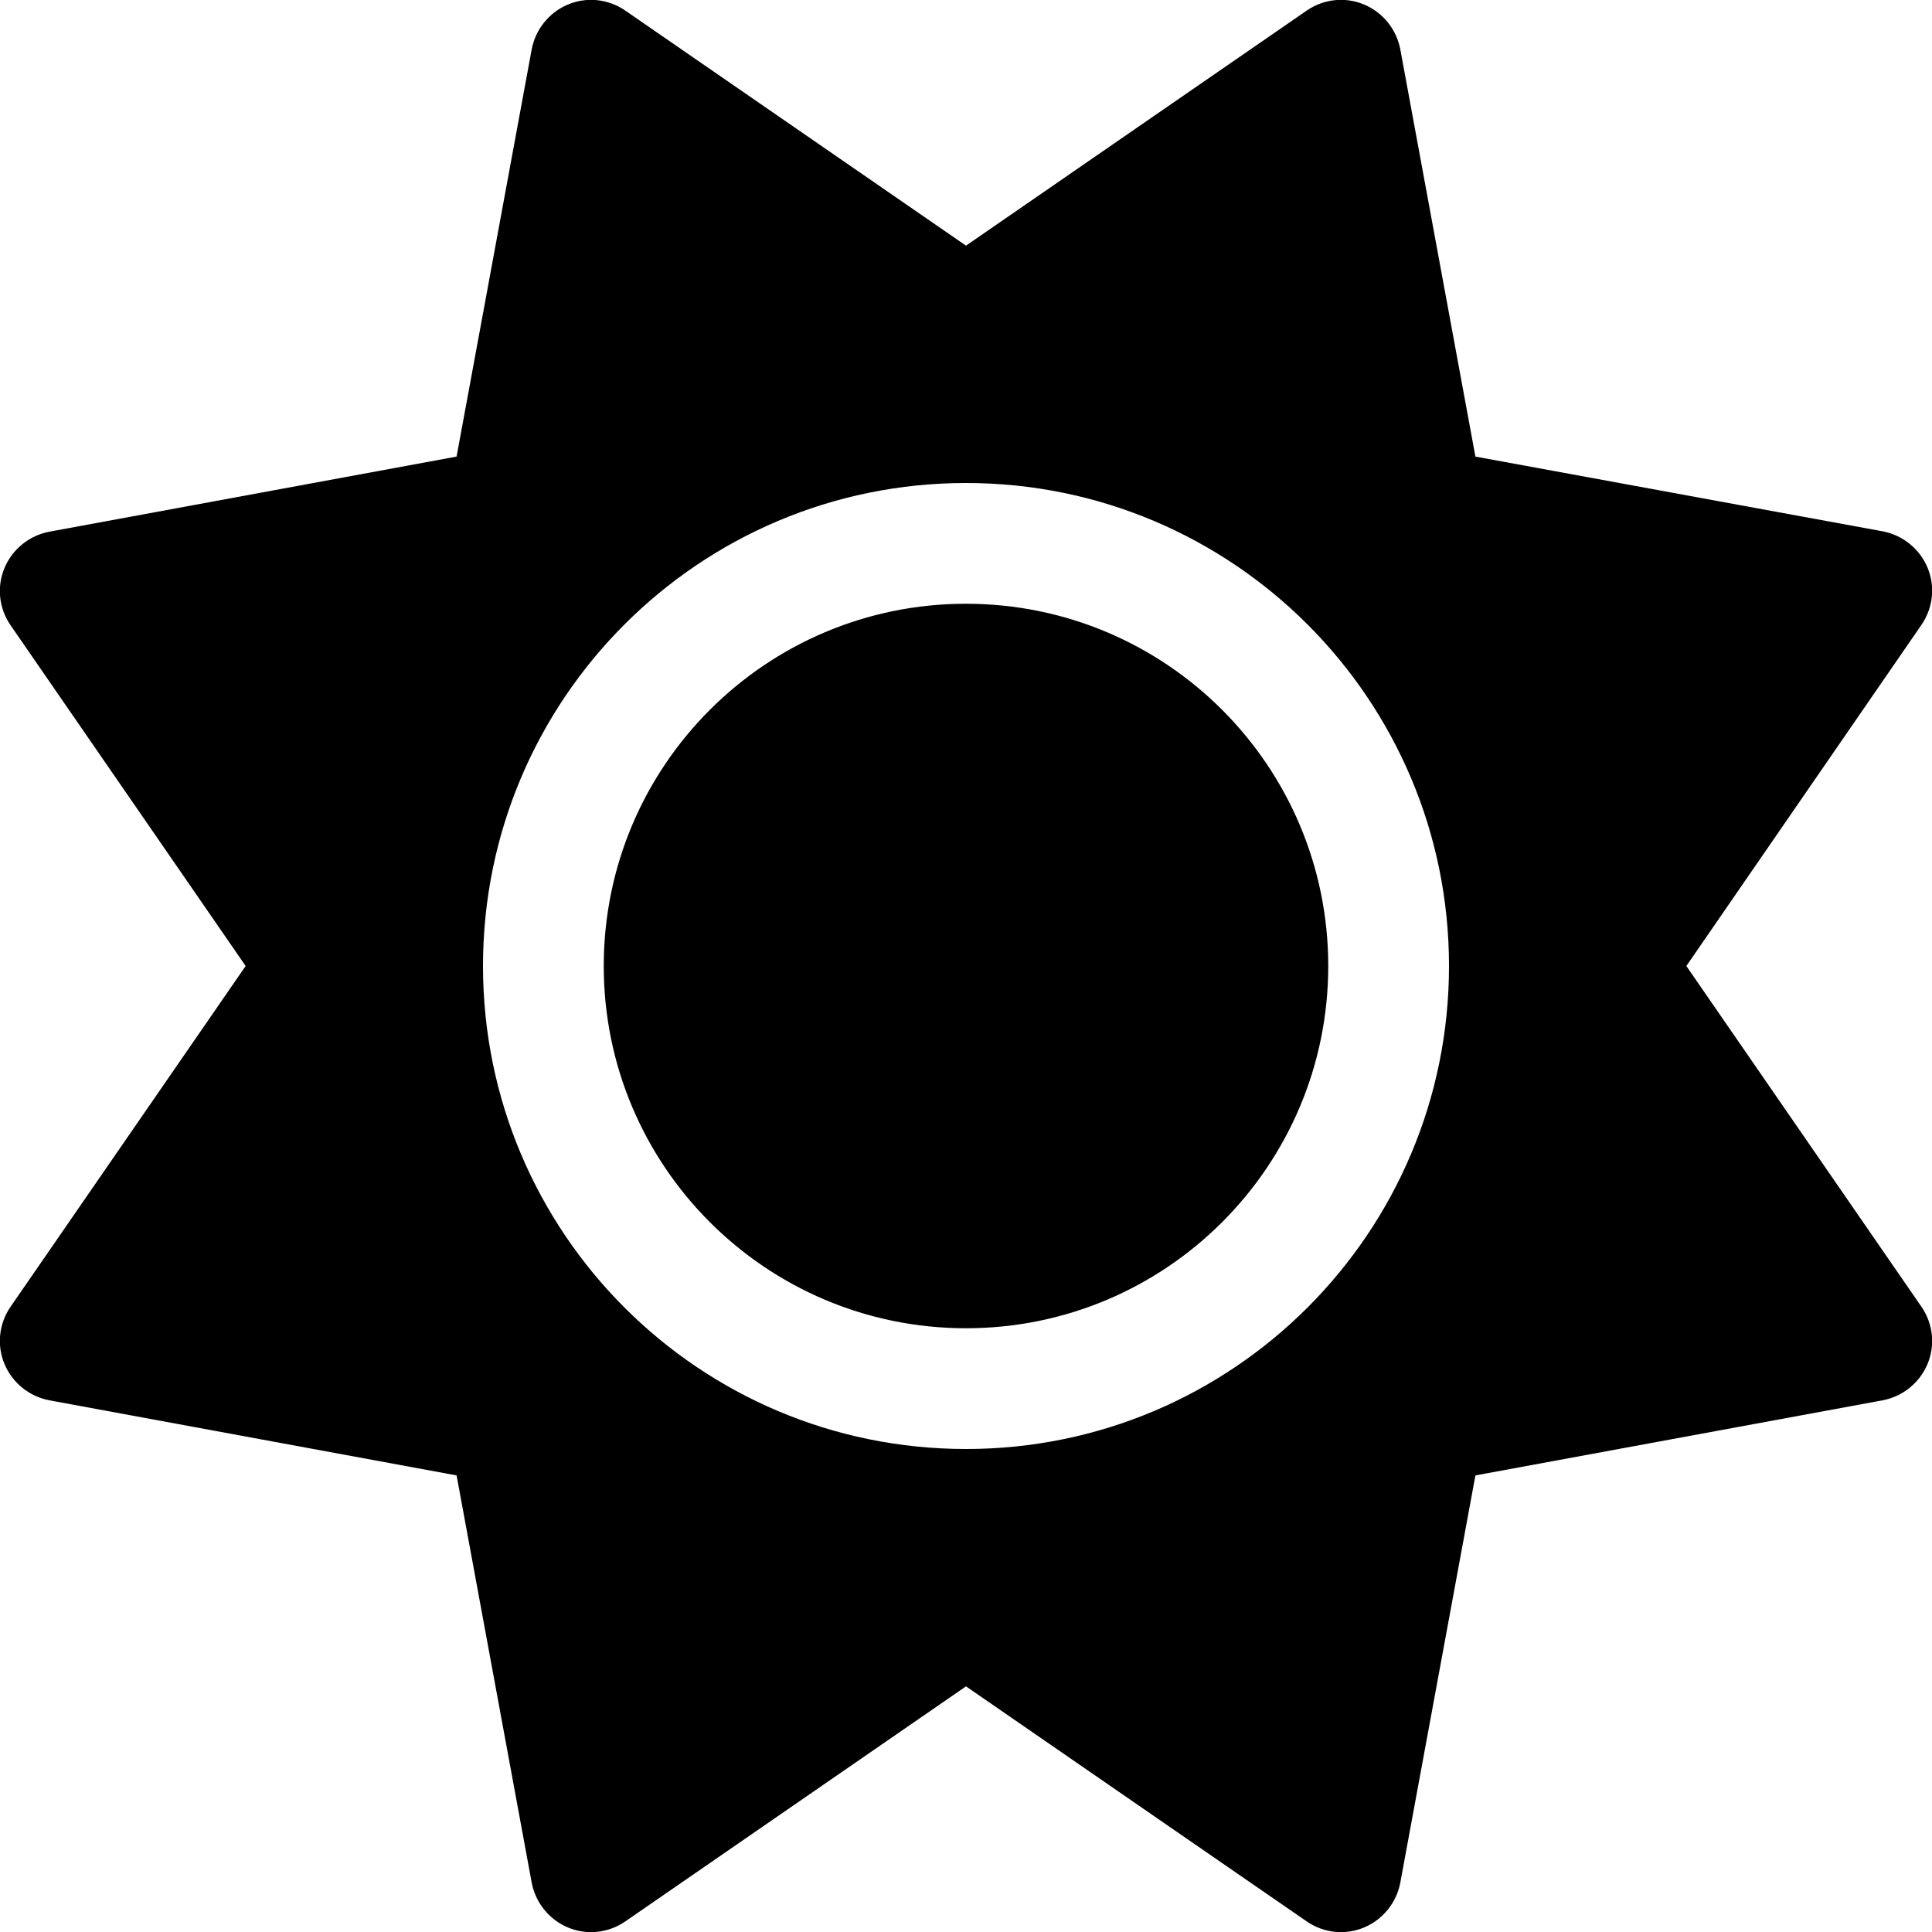
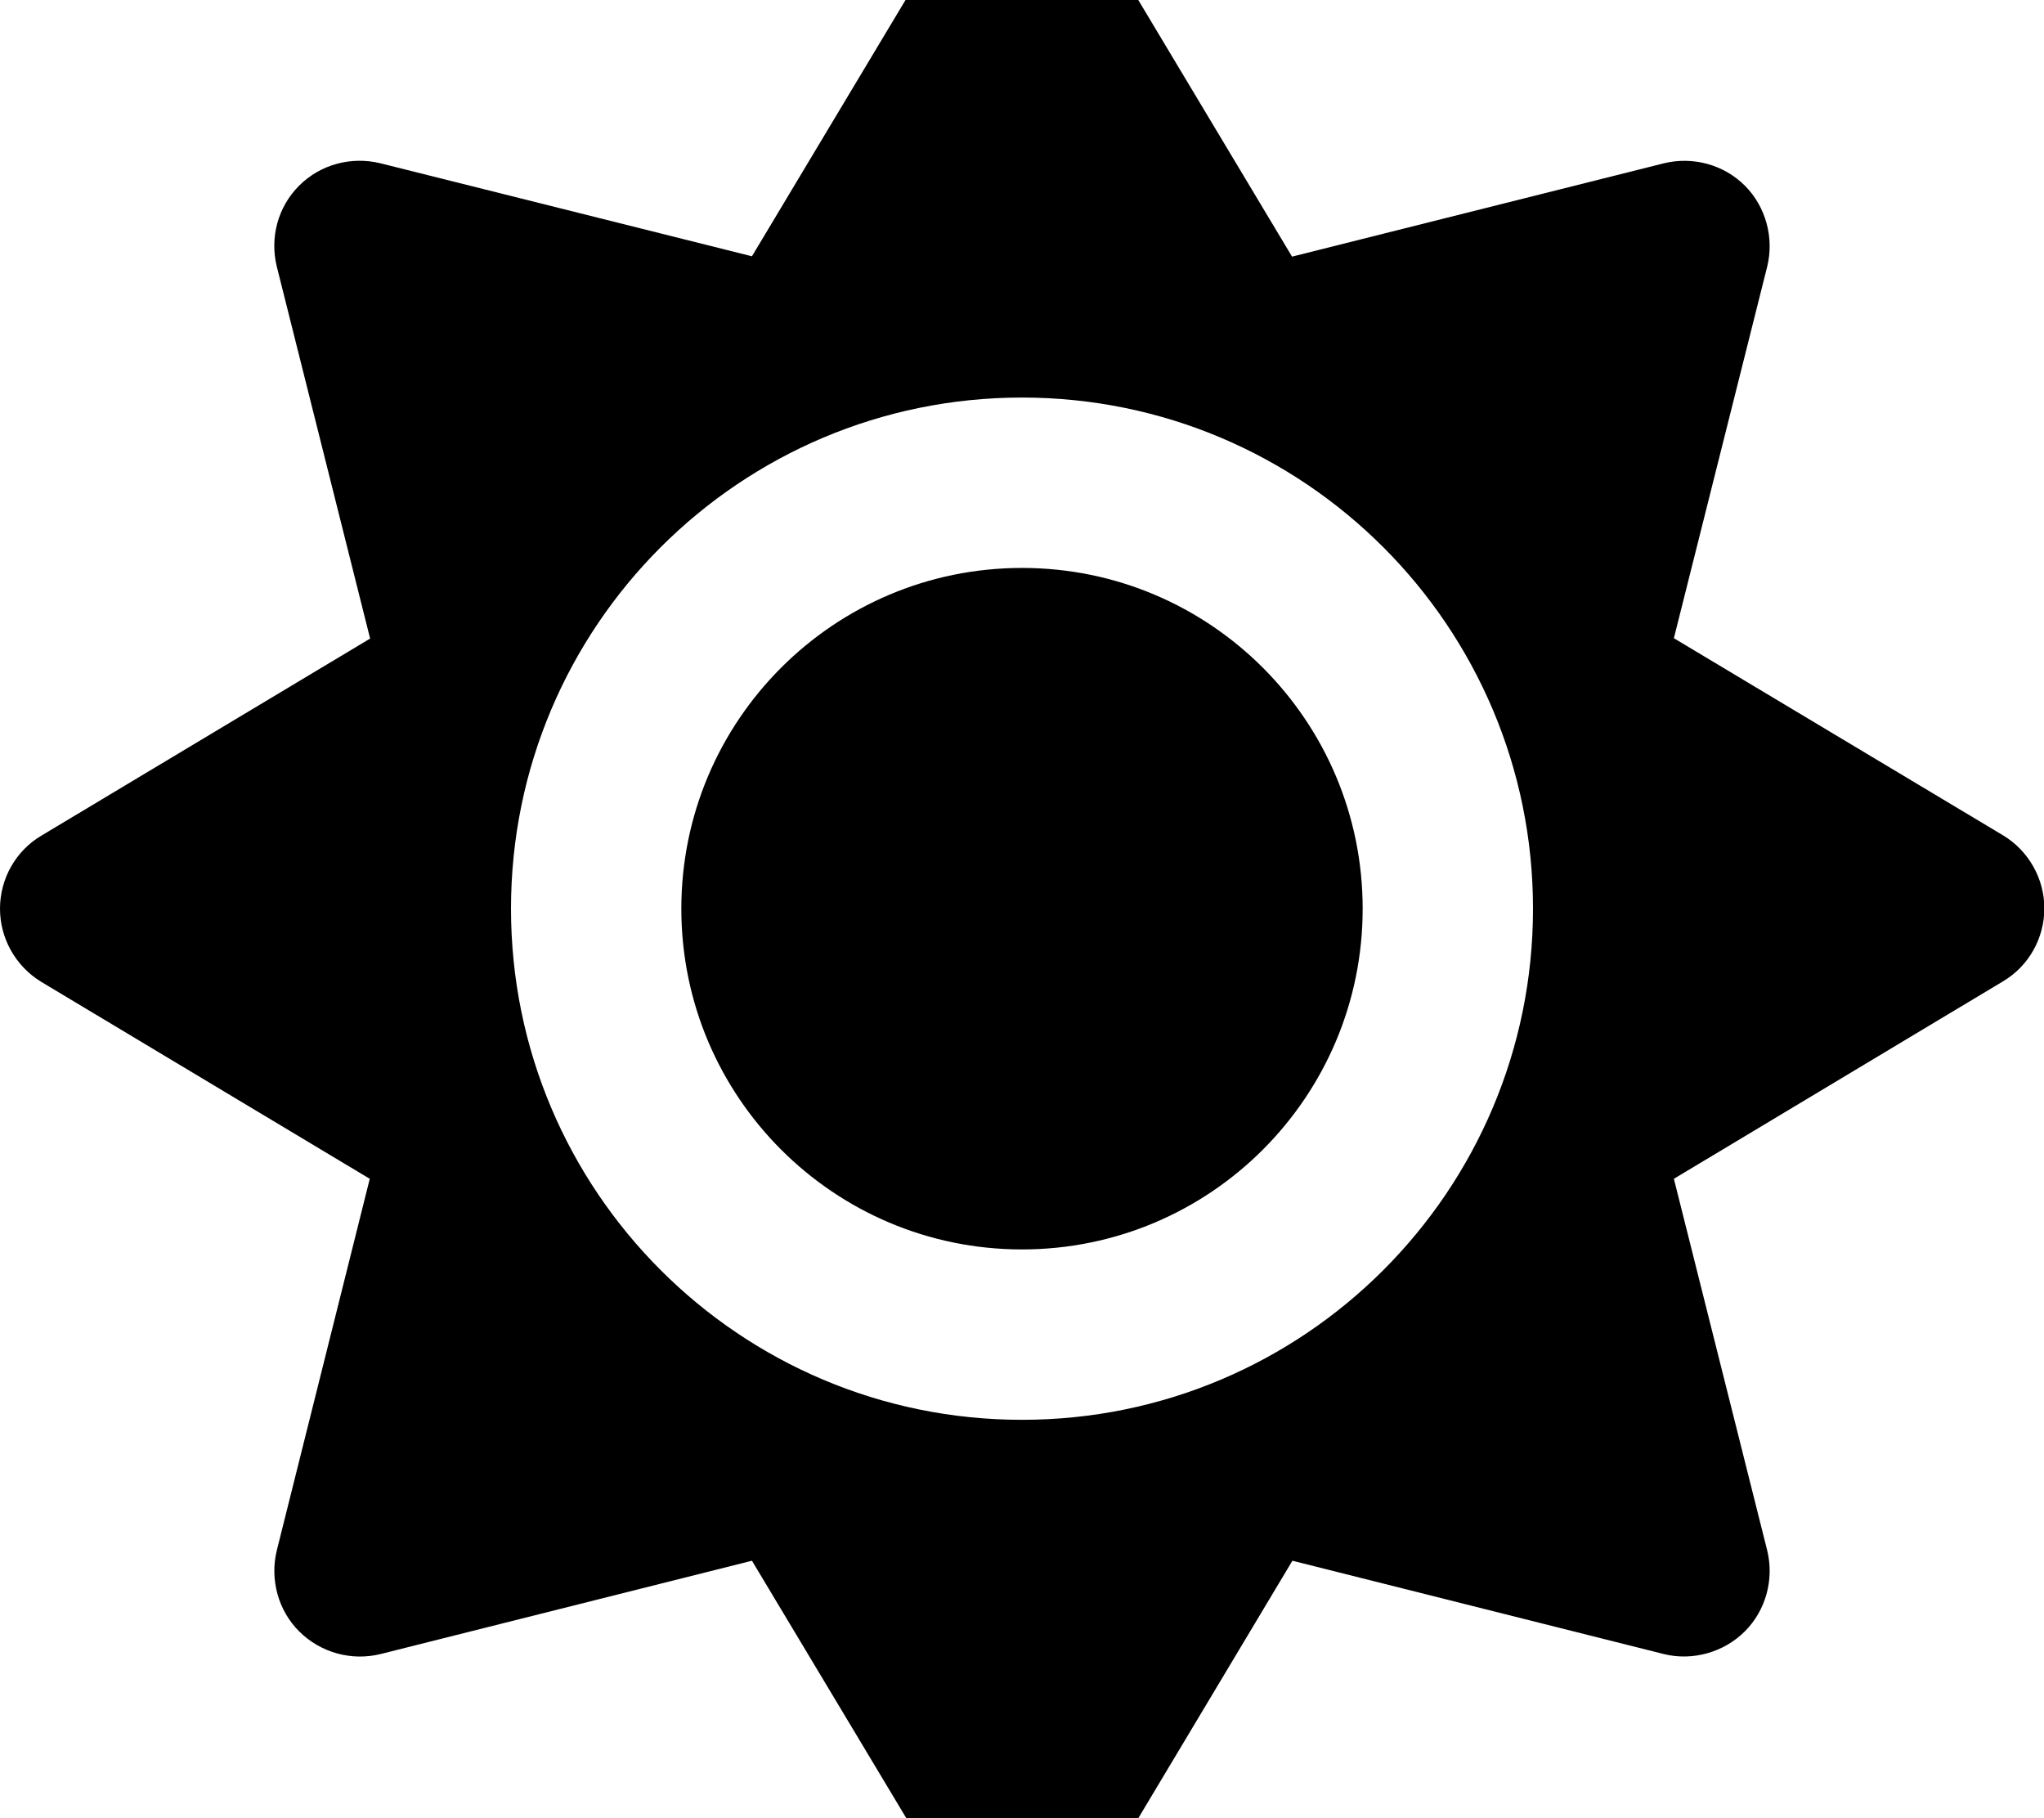
- <svg xmlns="http://www.w3.org/2000/svg" viewBox="0 0 512 512">
-   <path d="M361.5 1.2c5 2.1 8.6 6.6 9.6 11.9L391 121l107.9 19.8c5.3 1 9.8 4.6 11.9 9.6s1.5 10.7-1.6 15.2L446.9 256l62.3 90.3c3.1 4.5 3.7 10.2 1.6 15.2s-6.6 8.6-11.9 9.6L391 391 371.1 498.9c-1 5.3-4.6 9.8-9.6 11.9s-10.7 1.5-15.2-1.6L256 446.9l-90.3 62.3c-4.5 3.1-10.2 3.7-15.2 1.6s-8.6-6.6-9.6-11.9L121 391 13.1 371.1c-5.3-1-9.8-4.6-11.9-9.6s-1.5-10.7 1.6-15.2L65.1 256 2.8 165.7c-3.1-4.5-3.7-10.2-1.6-15.2s6.6-8.6 11.9-9.6L121 121 140.9 13.1c1-5.3 4.6-9.8 9.6-11.9s10.7-1.5 15.2 1.6L256 65.1 346.3 2.8c4.5-3.1 10.2-3.7 15.2-1.6zM160 256a96 96 0 1 1 192 0 96 96 0 1 1 -192 0zm224 0a128 128 0 1 0 -256 0 128 128 0 1 0 256 0z" />
+ <svg xmlns="http://www.w3.org/2000/svg" viewBox="0 0 576 512">
+   <path fill="currentColor" d="M288-32c8.4 0 16.3 4.4 20.6 11.7L364.1 72.3 468.9 46c8.2-2 16.9 .4 22.8 6.3S500 67 498 75.1l-26.3 104.7 92.7 55.5c7.2 4.3 11.7 12.2 11.7 20.6s-4.4 16.3-11.7 20.6L471.7 332.1 498 436.8c2 8.2-.4 16.9-6.3 22.8S477 468 468.9 466l-104.7-26.3-55.5 92.7c-4.3 7.2-12.2 11.7-20.6 11.7s-16.3-4.4-20.6-11.7L211.9 439.7 107.2 466c-8.2 2-16.8-.4-22.8-6.3S76 445 78 436.8l26.2-104.7-92.6-55.5C4.4 272.2 0 264.4 0 256s4.4-16.3 11.7-20.6L104.3 179.9 78 75.1c-2-8.2 .3-16.8 6.3-22.8S99 44 107.2 46l104.7 26.2 55.5-92.6 1.8-2.6c4.5-5.7 11.4-9.1 18.8-9.1zm0 144a144 144 0 1 0 0 288 144 144 0 1 0 0-288zm0 240a96 96 0 1 1 0-192 96 96 0 1 1 0 192z" />
</svg>
